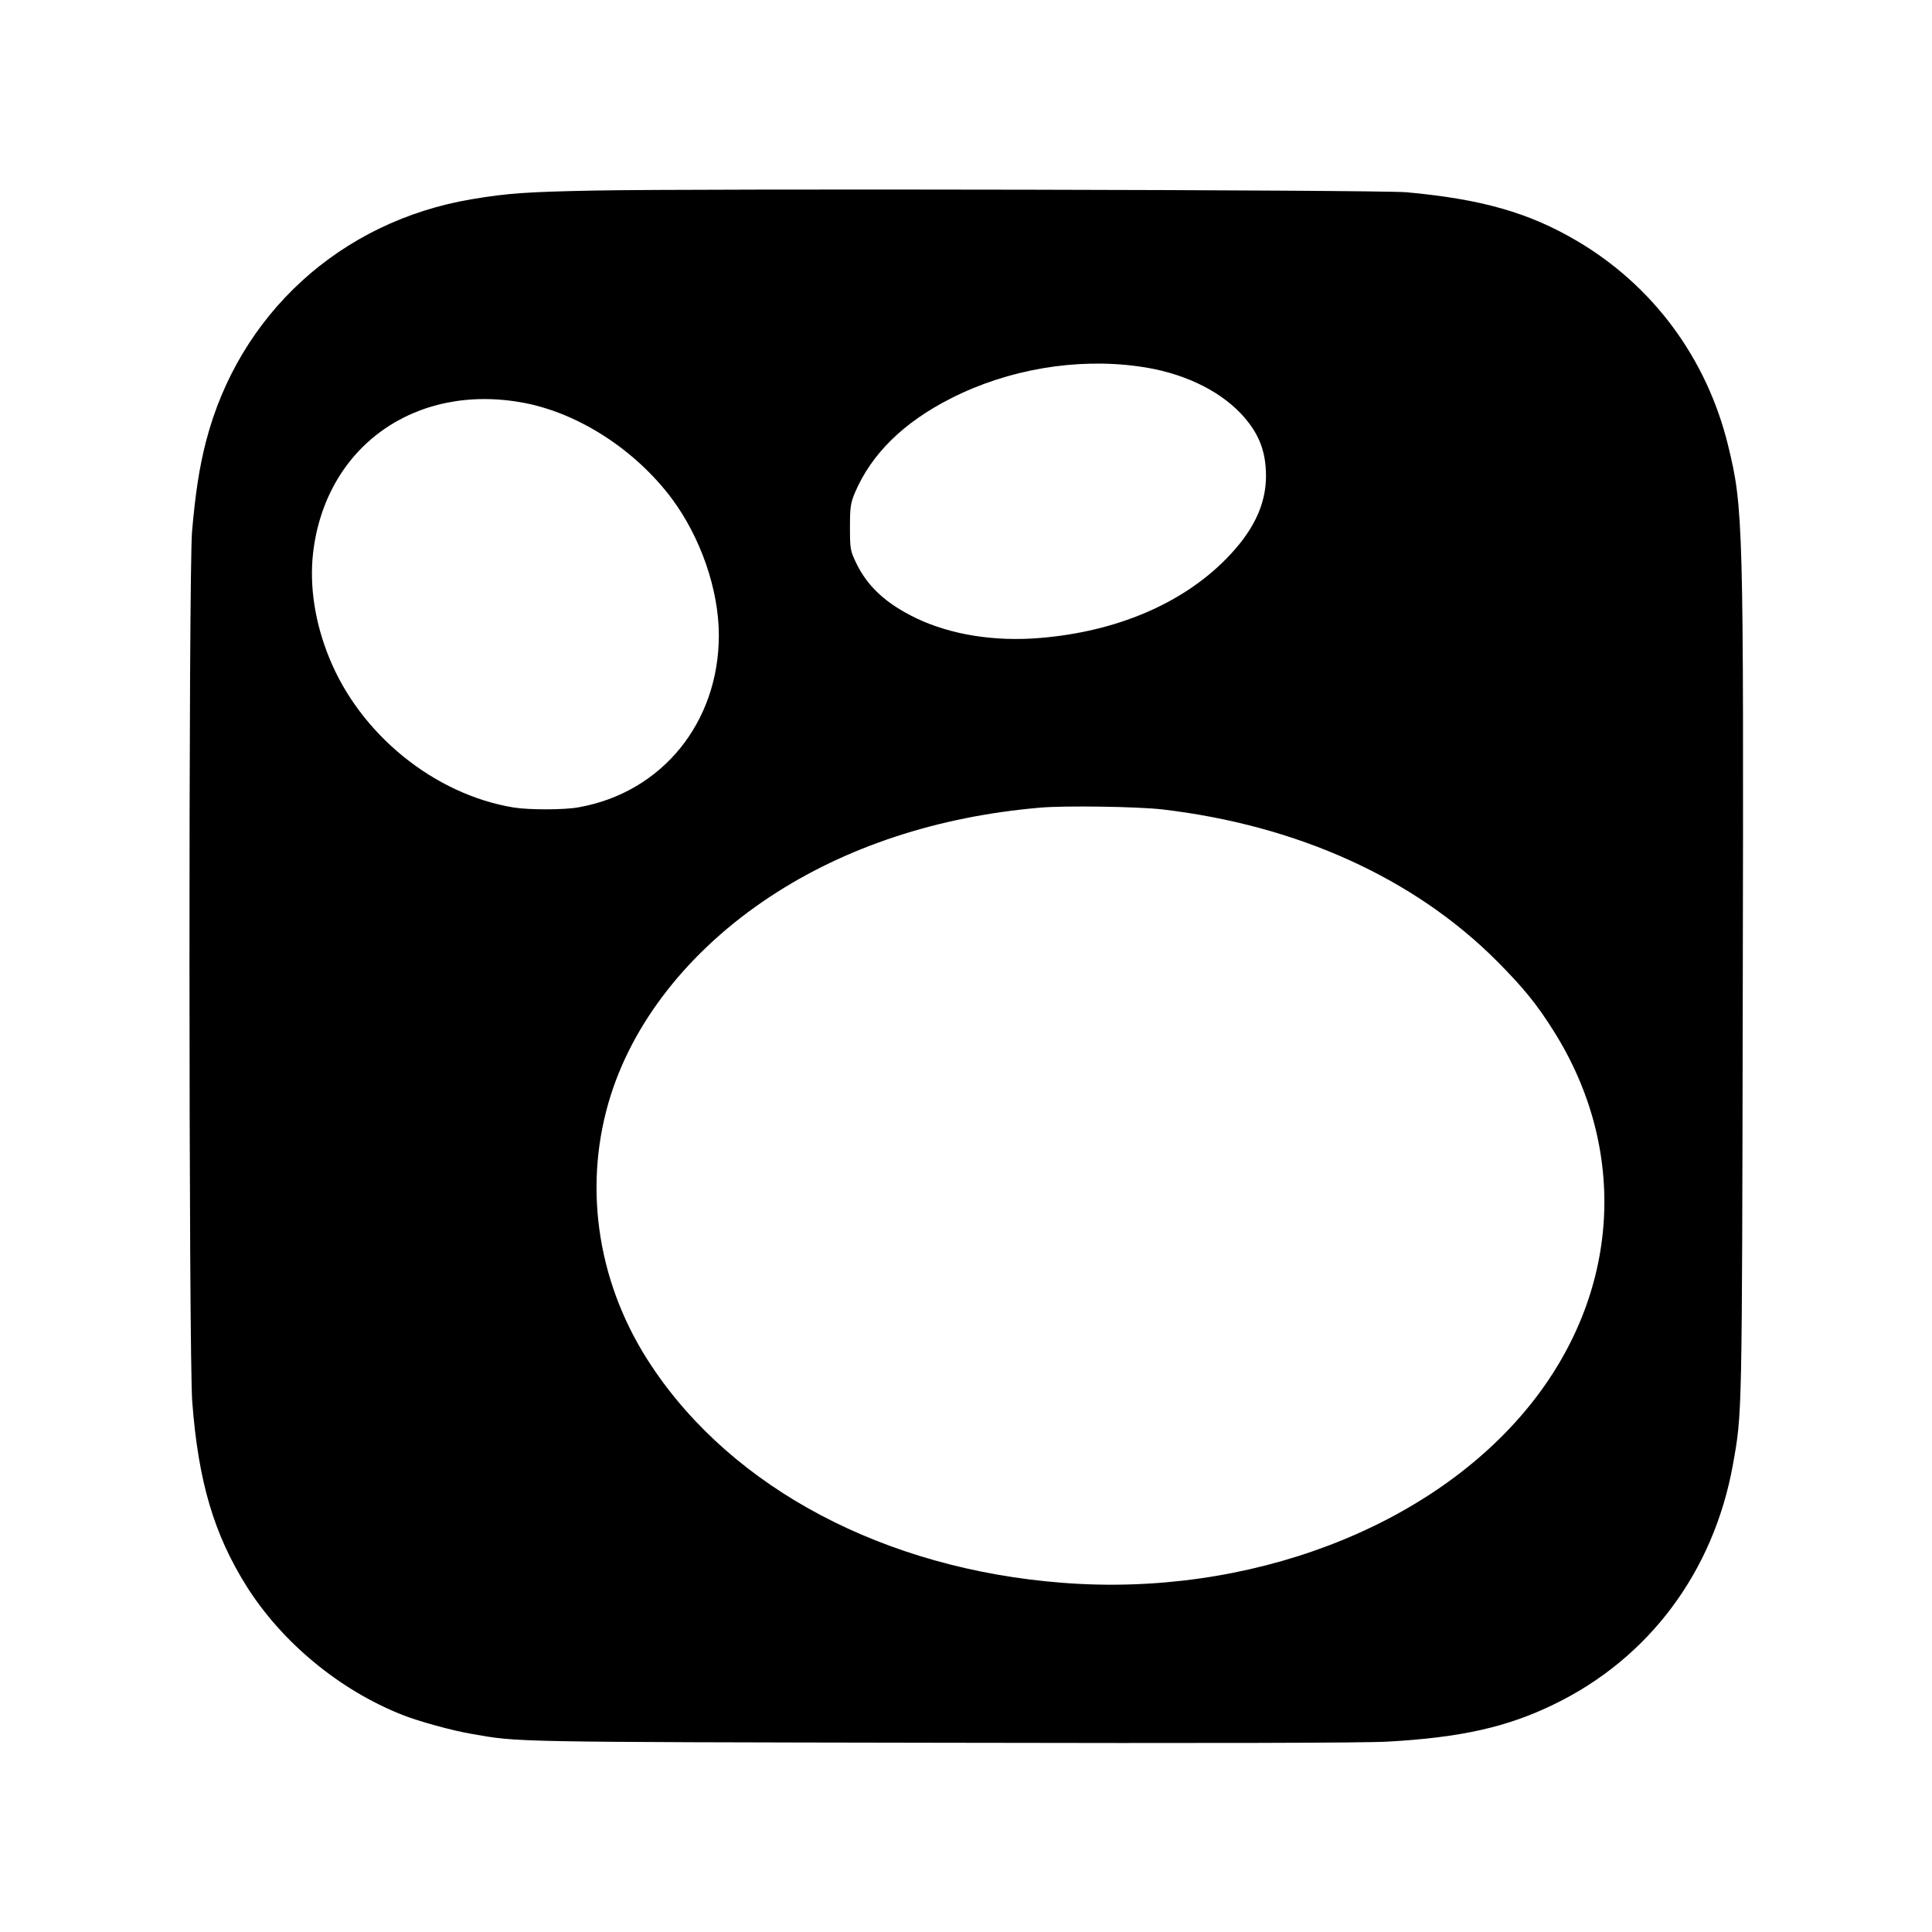
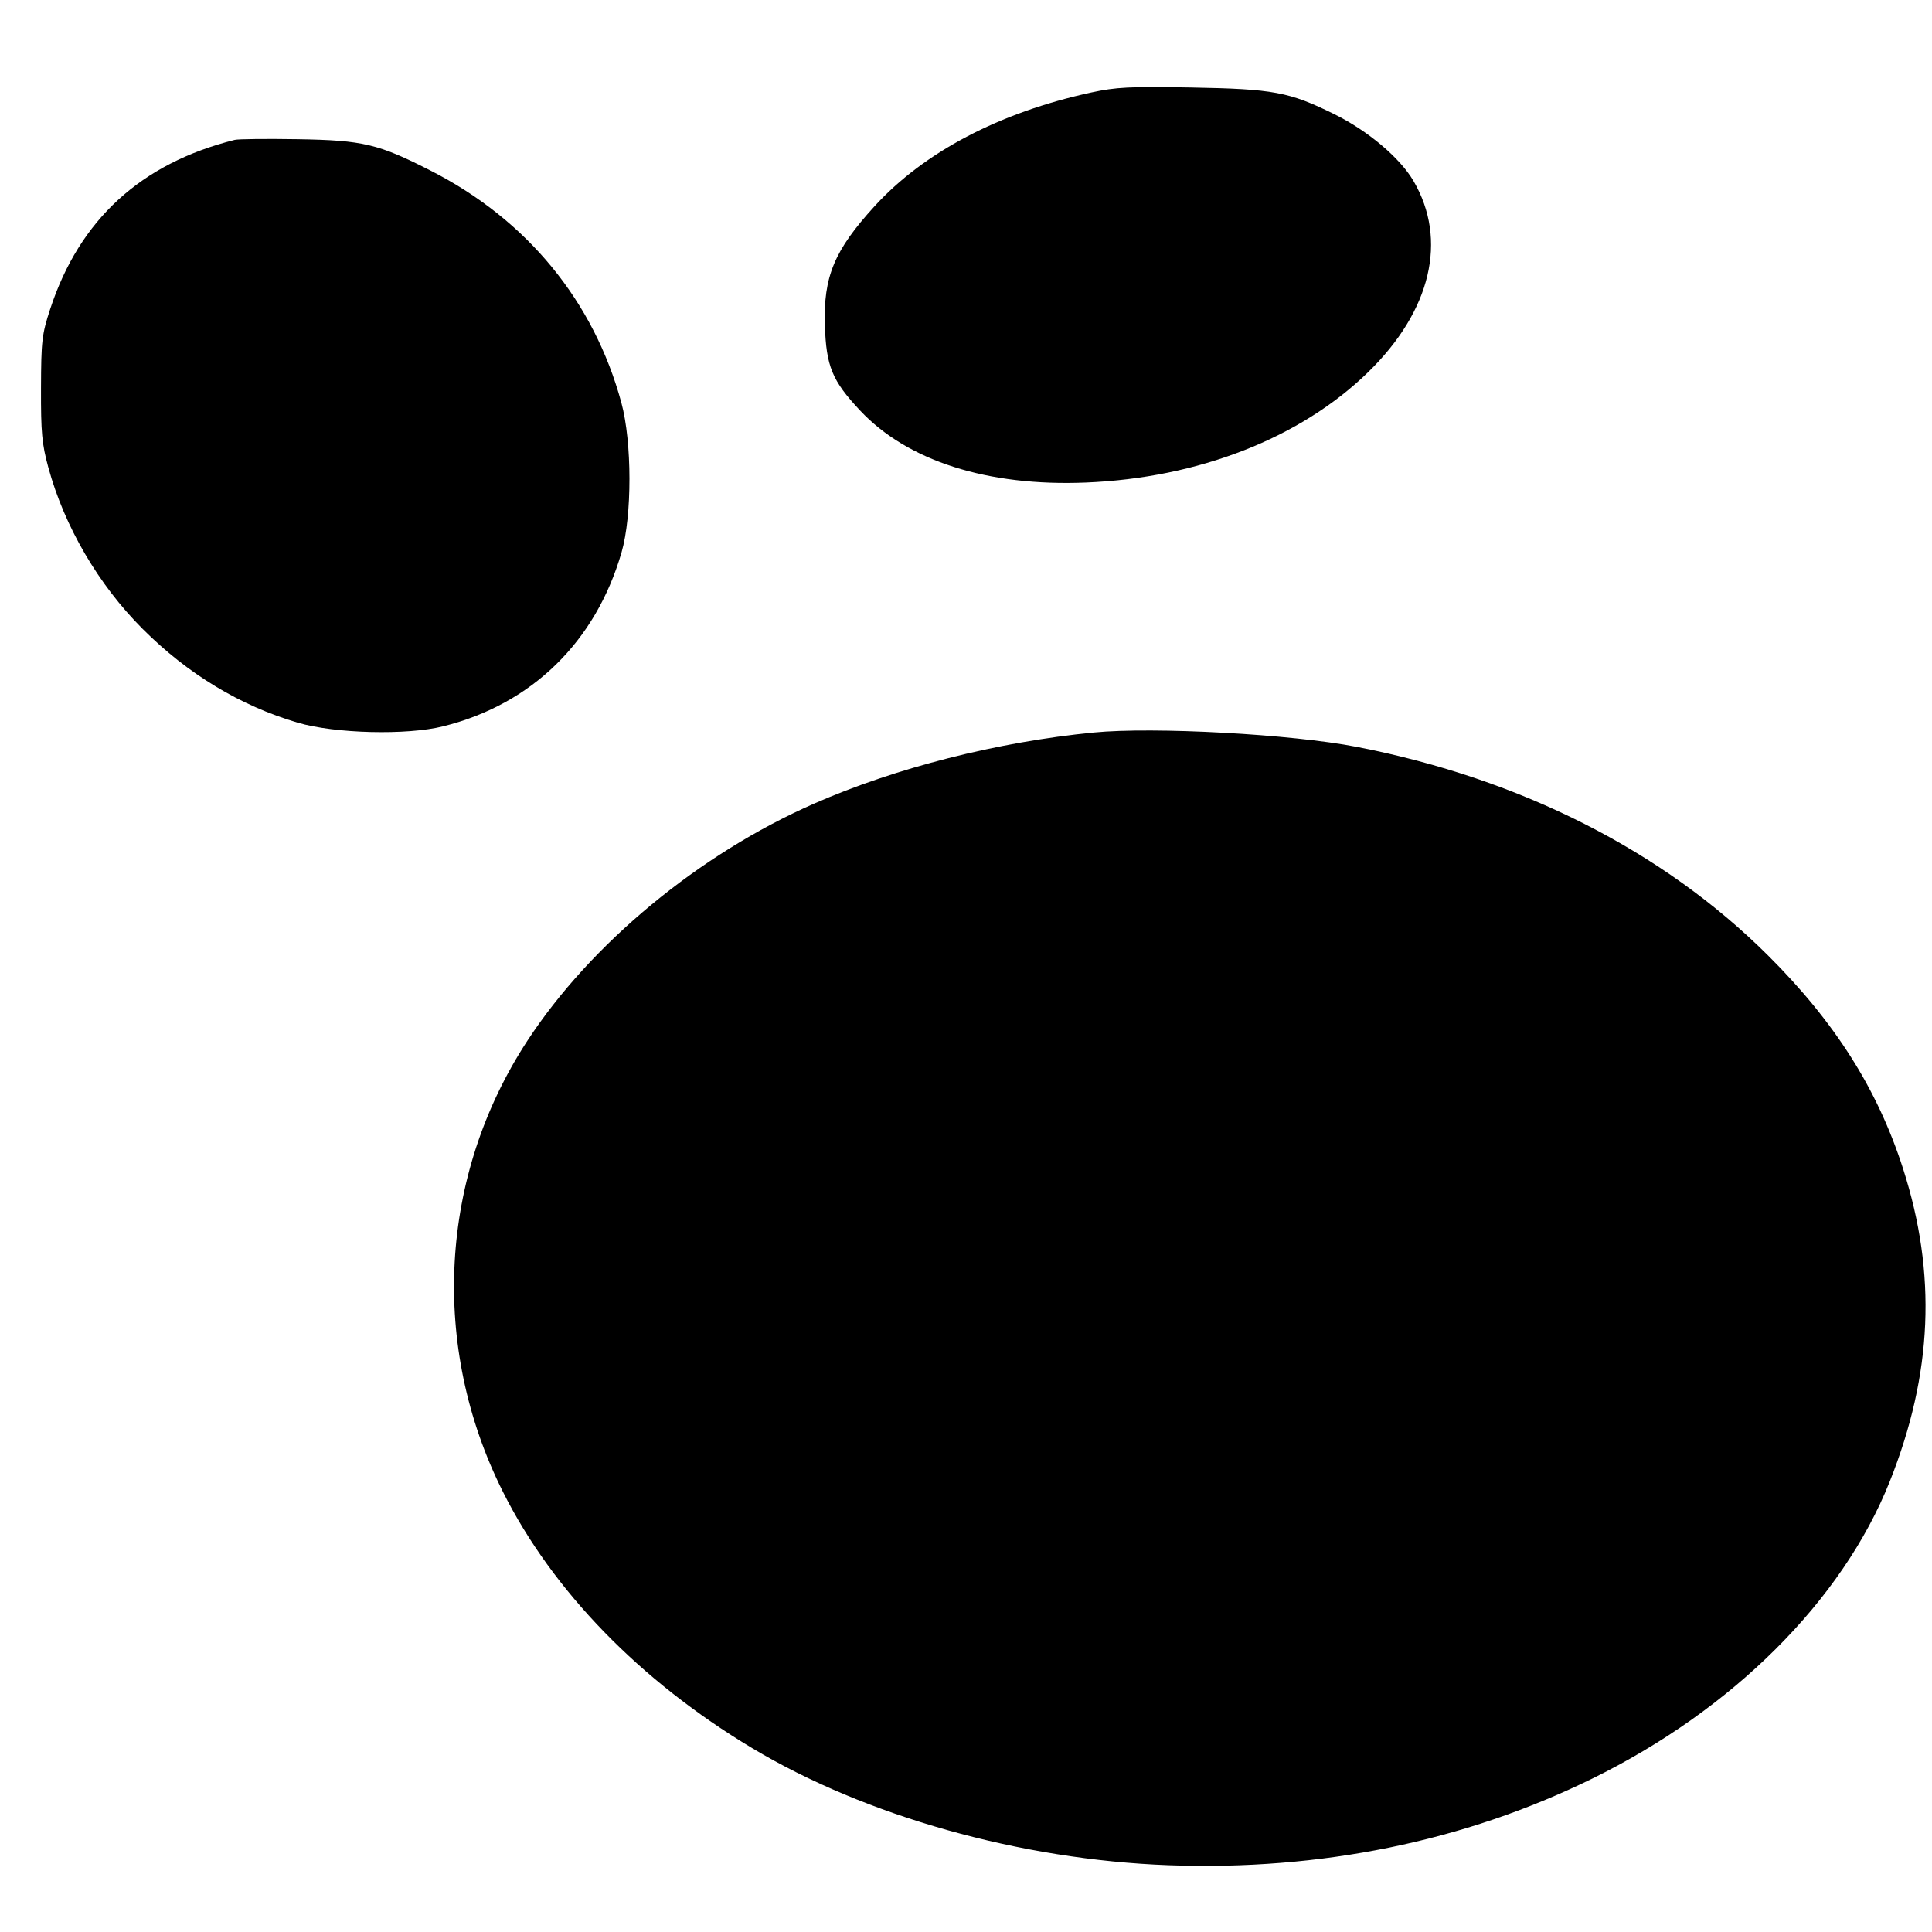
- <svg xmlns="http://www.w3.org/2000/svg" width="1365.333" height="1365.333" version="1.0" viewBox="0 0 1024 1024">
-   <path d="M315 101c-35.8.7-46 1.4-65 4.6-69.6 11.7-123.5 61-140.9 128.7-3.4 13.3-5.5 26.7-7.3 47.2-1.9 21.6-1.8 437.3.1 461.5 3.2 42.3 11.5 70.1 28.7 97.6 18.8 29.9 49.4 55.2 82.6 68.3 8.5 3.4 26.6 8.4 36.8 10.1 25 4.4 18.7 4.3 249 4.7 142.1.3 224.8.1 236.5-.6 39-2.2 63.3-7.7 88-19.7 50.5-24.4 84.8-70.4 95-127.2 4.9-27.6 4.8-22.9 5.2-249.7.5-250.6.3-257.3-7.8-290.5-11.3-46.1-39.8-84.7-80.4-108.5-25.2-14.8-50.4-22-90-25.6-14.3-1.3-374.4-2-430.5-.9zm288.5 93.2c22.4 3 41.9 12.1 54.1 24.9 9.5 10.1 13.4 19.8 13.4 33.2 0 15.4-6.9 29.6-21.5 44.3-23.2 23.4-57.7 38.1-97.8 41.5-24.2 2.1-47.6-1.6-66-10.4-16-7.7-26-16.8-32.1-29.7-2.9-6.1-3.1-7.1-3.1-18.5 0-10.7.3-12.7 2.6-18.3 8.7-20.5 25.7-37.3 51-50.1 30.1-15.3 66.2-21.5 99.4-16.9zm-325.9 19.3c29.1 5.5 59.1 24.9 78.5 50.8 15.3 20.6 24.9 48.4 24.9 72.4 0 46.3-30.2 83.4-74.4 91.2-7.5 1.4-26.2 1.4-34.3.1-42.1-6.9-81.5-38.8-97.9-79.6-7.5-18.5-10.4-37.6-8.5-55 6.4-56.5 54.1-90.7 111.7-79.9zM616 429c71.7 8.4 133.7 36.5 177.5 80.5 13.8 13.9 20.9 22.5 30 37 39.8 63.2 35.1 138.8-12.4 198-52.3 65.2-149.5 102.2-248.2 94.4-93.8-7.3-174.2-49.7-217.5-114.8-28.1-42-36.4-92.8-22.9-139.6 12.1-42 42.6-80.8 85.6-109.2 40-26.4 88.7-42.5 142.9-47.2 12.8-1.2 52-.6 65 .9z" />
+ <svg xmlns="http://www.w3.org/2000/svg" width="1365.333" height="1365.333" viewBox="0 0 1024 1024" version="1.1" id="svg1">
+   <defs id="defs1" />
+   <path d="m 578.407,49.01 c -48.677,10.578 -88.712,31.607 -114.951,60.38 -21.265,23.32 -27.067,37.243 -26.255,62.998 0.686,21.739 3.853,29.415 18.63,45.161 25.124,26.771 67.566,40.326 119.657,38.214 59.713,-2.42 113.762,-23.548 149.634,-58.492 33.415,-32.55 42.336,-70.176 24.041,-101.395 C 741.989,83.632 724.984,69.287 707.287,60.548 683.265,48.685 675.031,47.15 631.276,46.375 c -32.489,-0.575 -39.765,-0.212 -52.869,2.635 M 124.392,74.138 C 74.632,86.621 42.123,116.433 26.594,163.826 c -4.39,13.395 -4.777,16.741 -4.859,41.955 -0.077,23.485 0.476,29.479 3.873,41.956 8.513,31.275 26.541,62.14 49.998,85.601 23.889,23.894 51.77,40.75 82.179,49.687 19.808,5.821 57.794,6.77 77.169,1.929 46.916,-11.725 80.76,-44.752 94.486,-92.207 5.62,-19.431 5.576,-58.364 -0.089,-79.259 C 314.779,159.747 279.482,116.662 228.754,90.695 200.539,76.252 192.567,74.351 157.784,73.775 c -16.482,-0.272 -31.509,-0.11 -33.392,0.363 M 579.679,388.253 c -50.988,4.974 -104.882,18.682 -148.232,37.703 -60.865,26.706 -118.348,74.264 -151.982,125.741 -46.724,71.509 -51.596,161.803 -12.895,239.004 26.314,52.493 72.784,100.286 132.07,135.831 60.139,36.056 142.409,59.201 220.649,62.073 80.57,2.957 156.775,-12.605 224.538,-45.855 74.663,-36.636 132.71,-94.578 157.763,-157.477 22.749,-57.113 25.002,-110.161 7.047,-165.934 C 995.073,577.207 972.554,541.678 937.001,506.316 881.378,450.992 806.107,412.82 719.233,395.881 684.663,389.141 611.545,385.144 579.679,388.253" stroke="none" fill="#000000" fill-rule="evenodd" id="path1" style="stroke-width:0.753" />
</svg>
